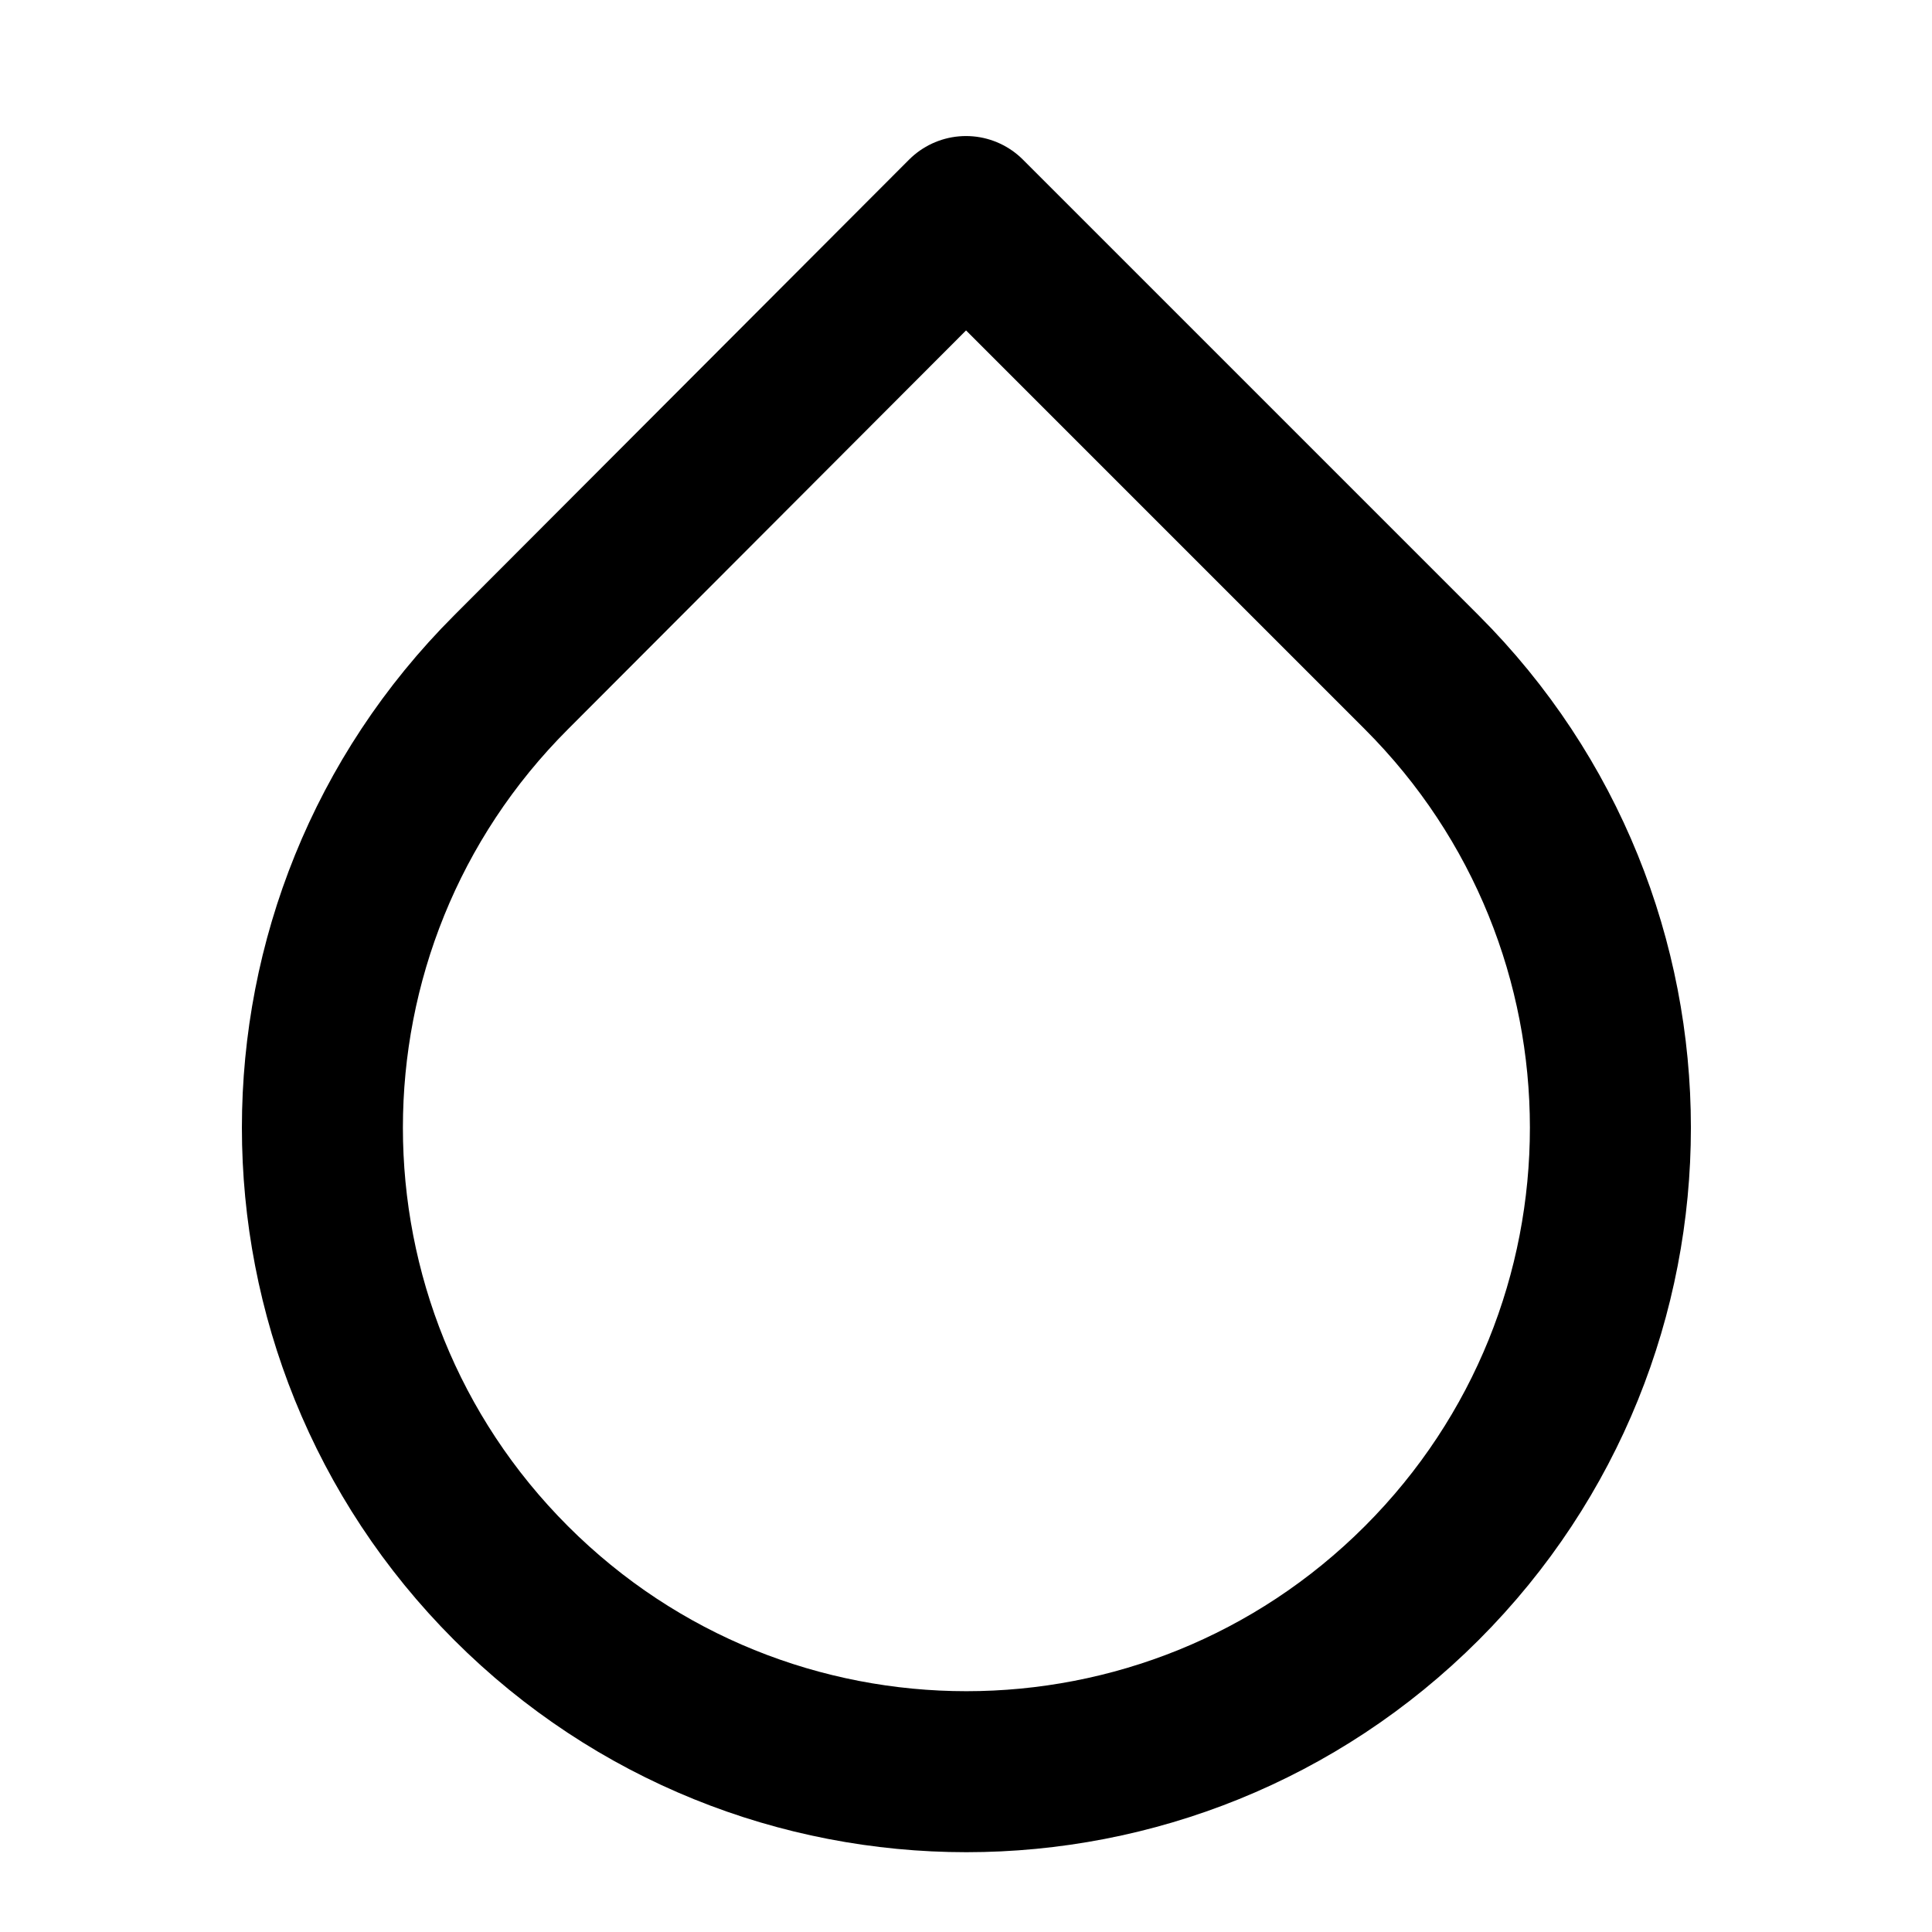
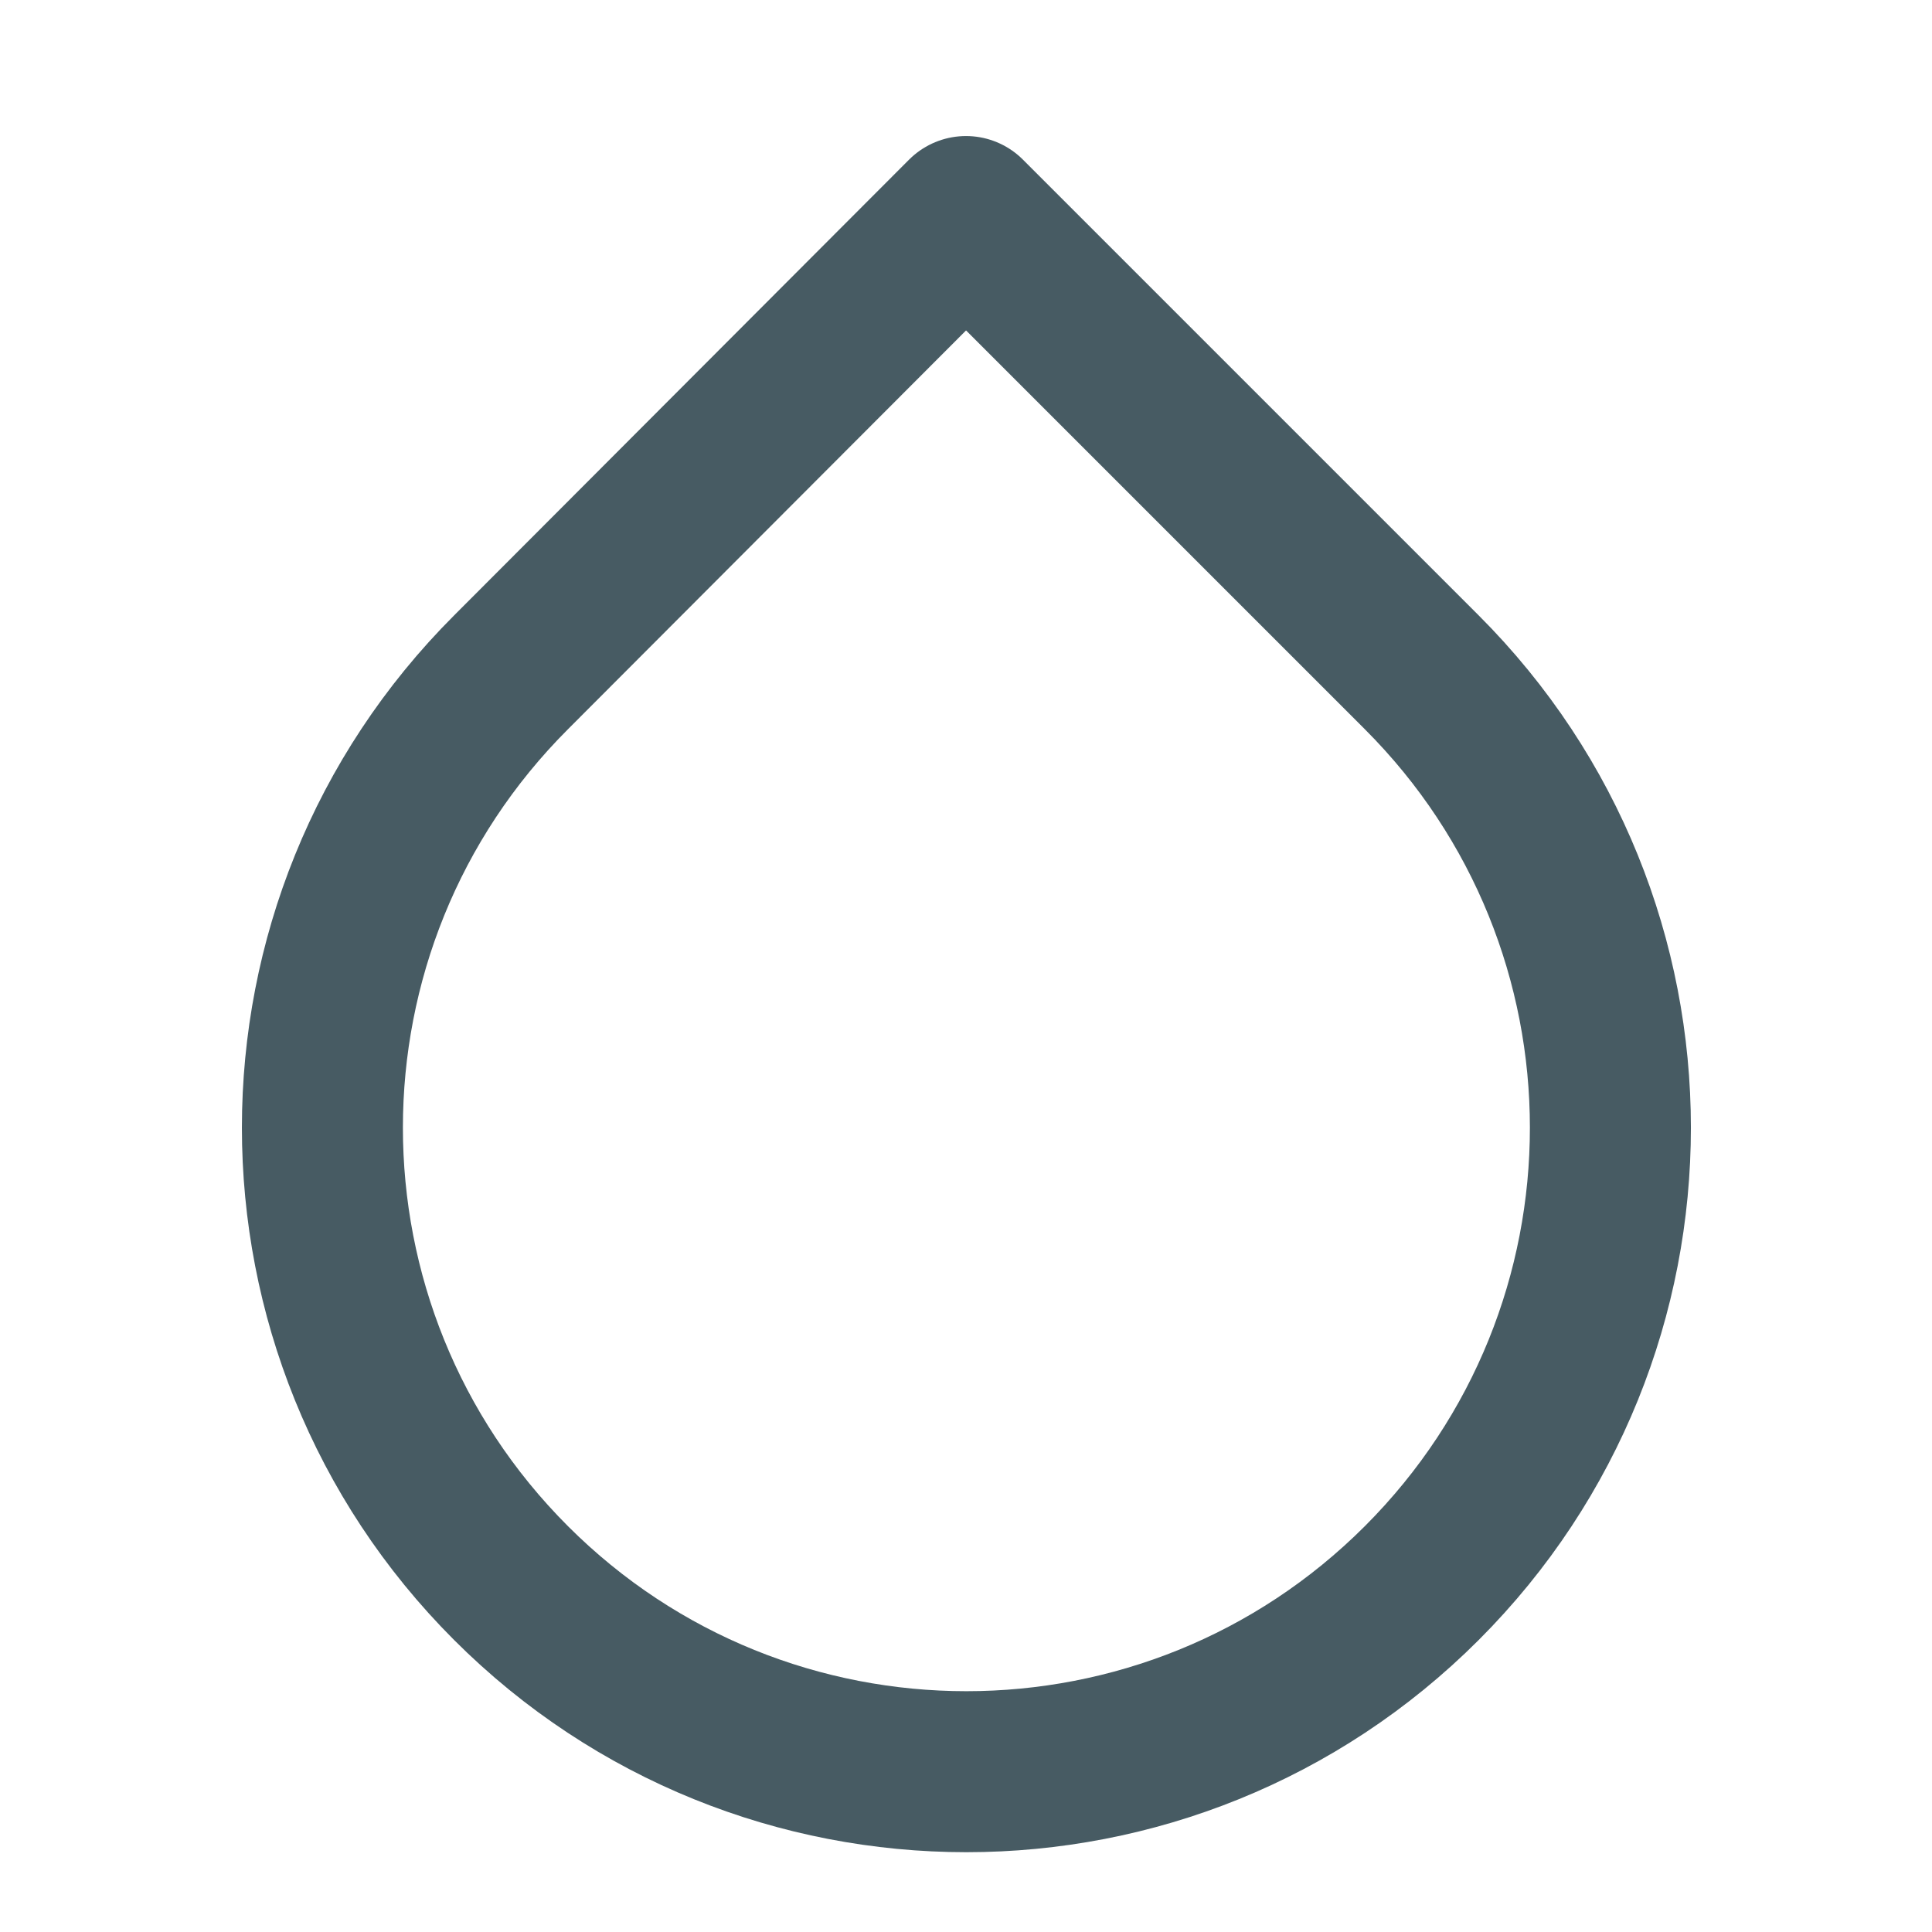
- <svg xmlns="http://www.w3.org/2000/svg" width="24" height="24" viewBox="0 0 24 24" fill="none" stroke="currentColor" stroke-width="2" stroke-linecap="round" stroke-linejoin="round" class="feather feather-droplet">
+ <svg xmlns="http://www.w3.org/2000/svg" color="#475B63" width="24" height="24" viewBox="0 0 24 24" fill="none" stroke="currentColor" stroke-width="2" stroke-linecap="round" stroke-linejoin="round" class="feather feather-droplet">
  <path d="M12 2.69l5.66 5.66a8 8 0 1 1-11.31 0z" />
</svg>
